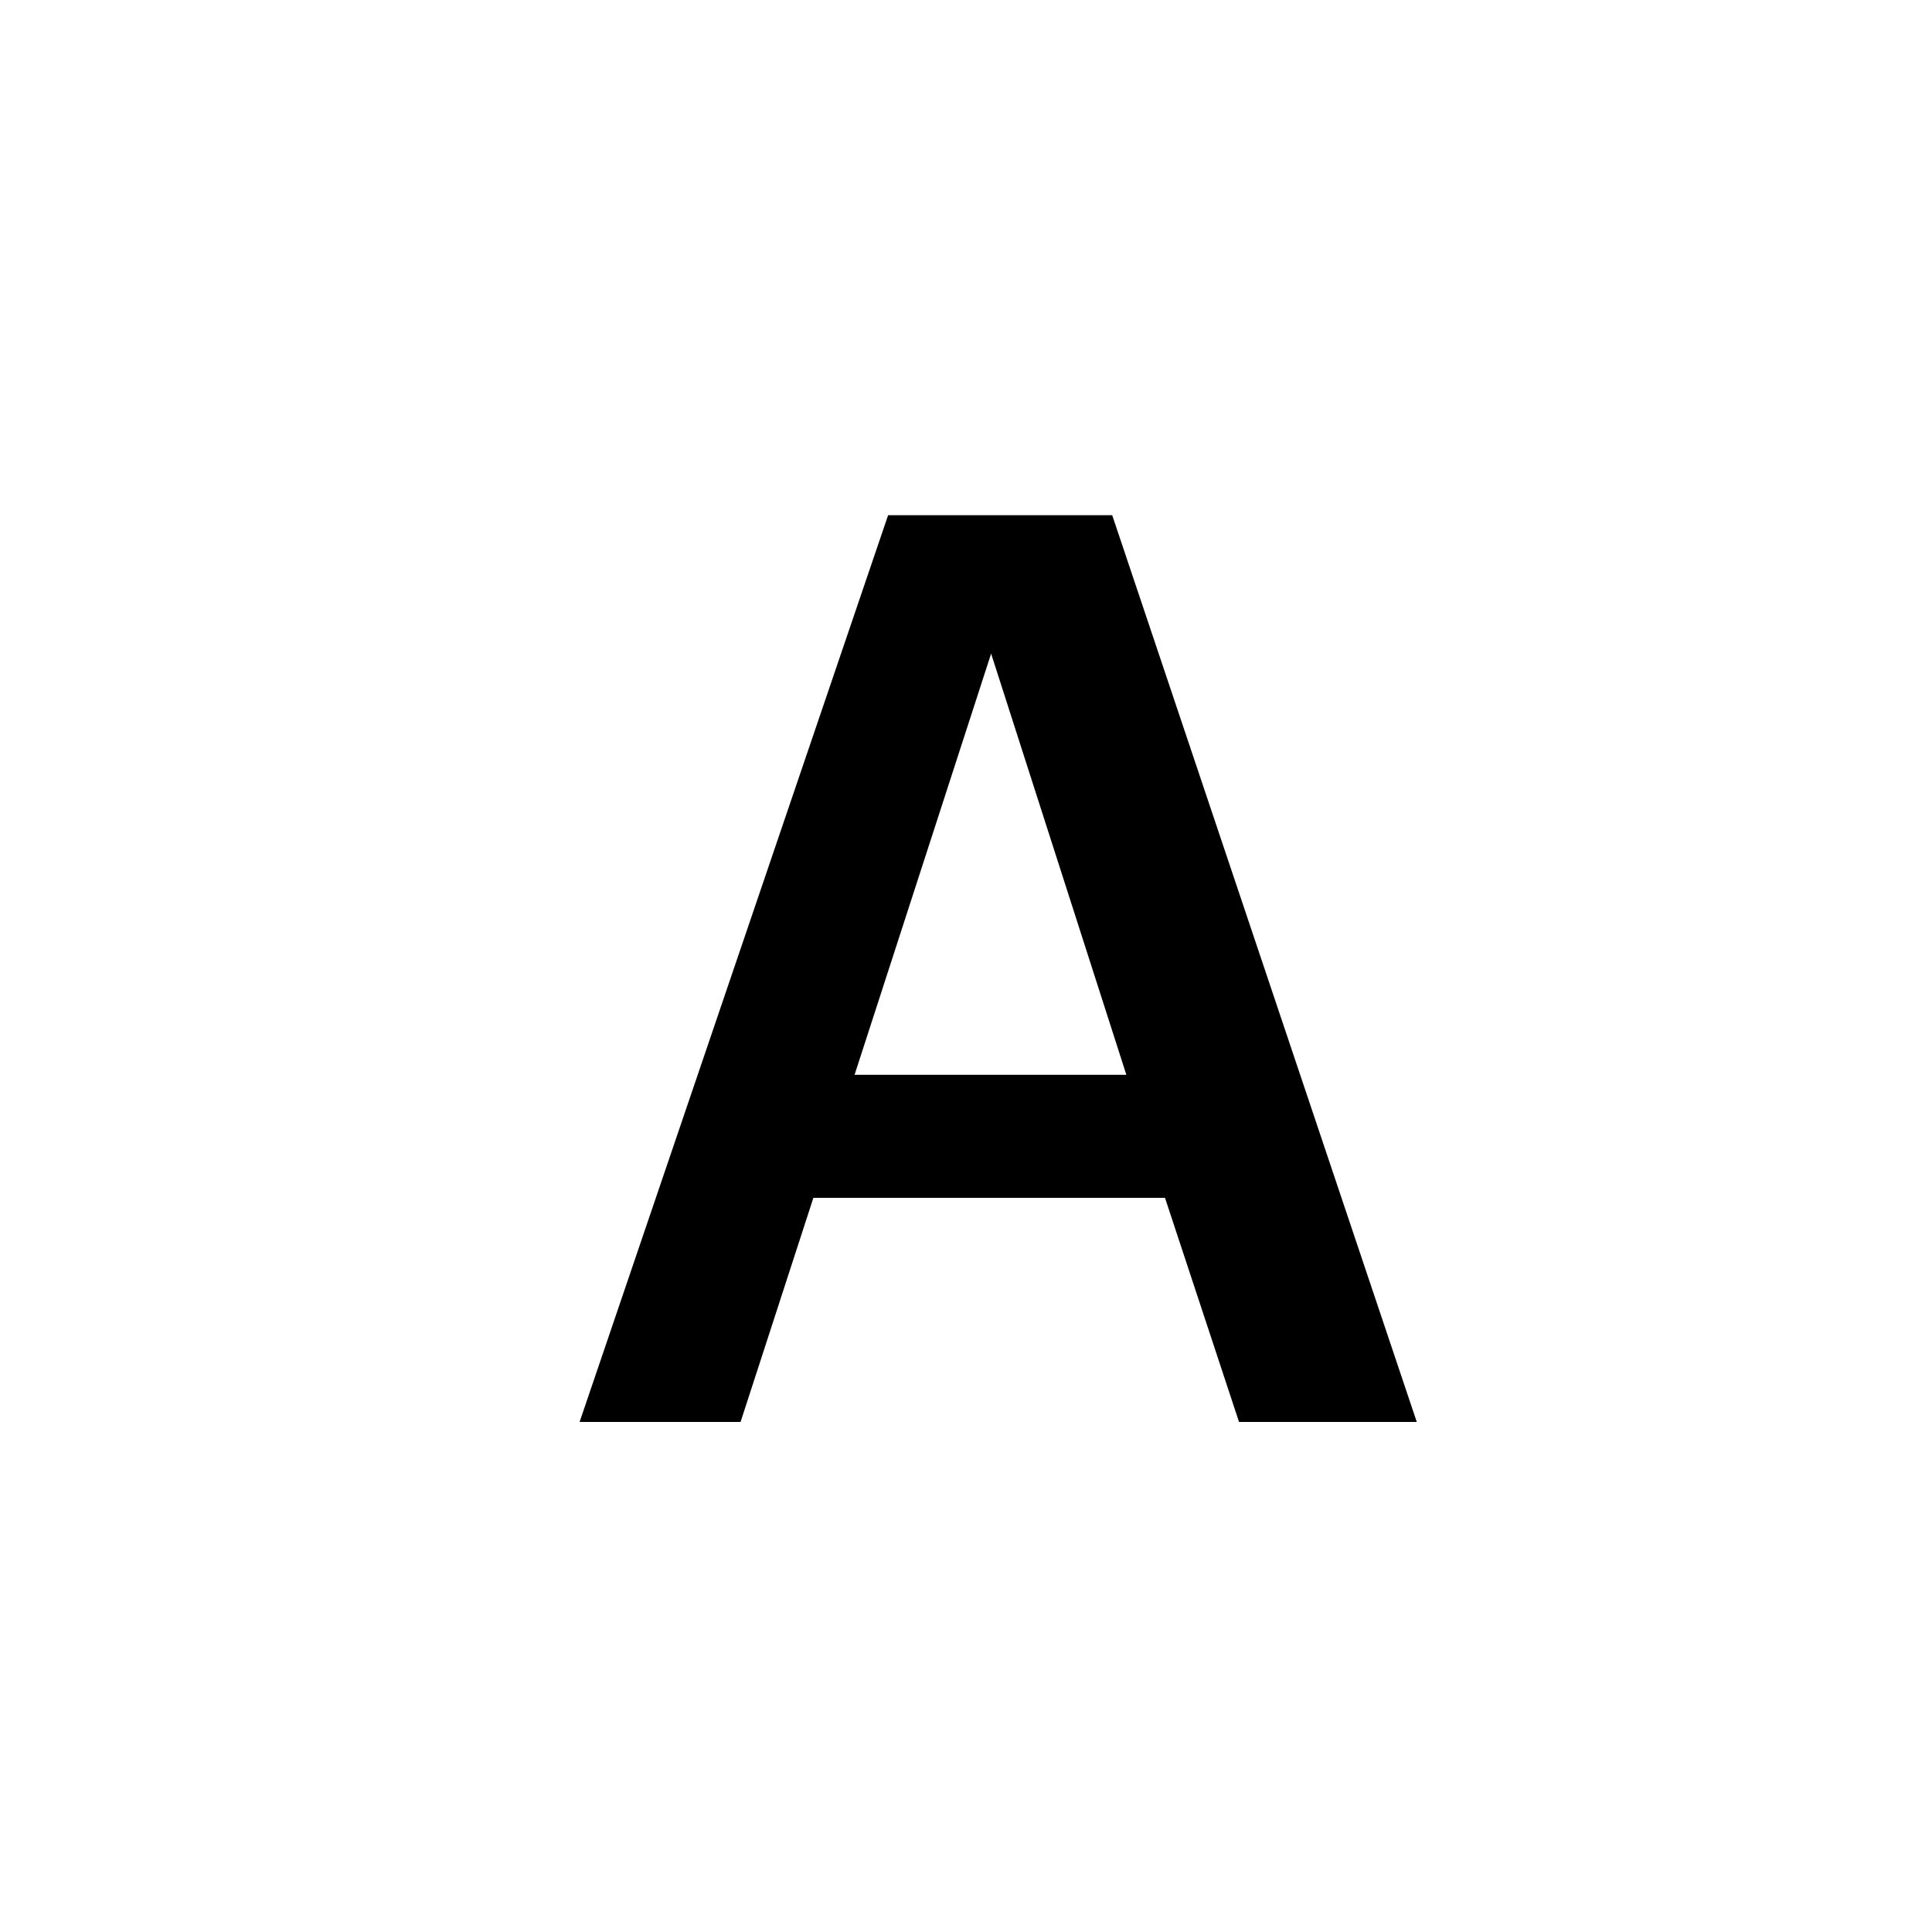
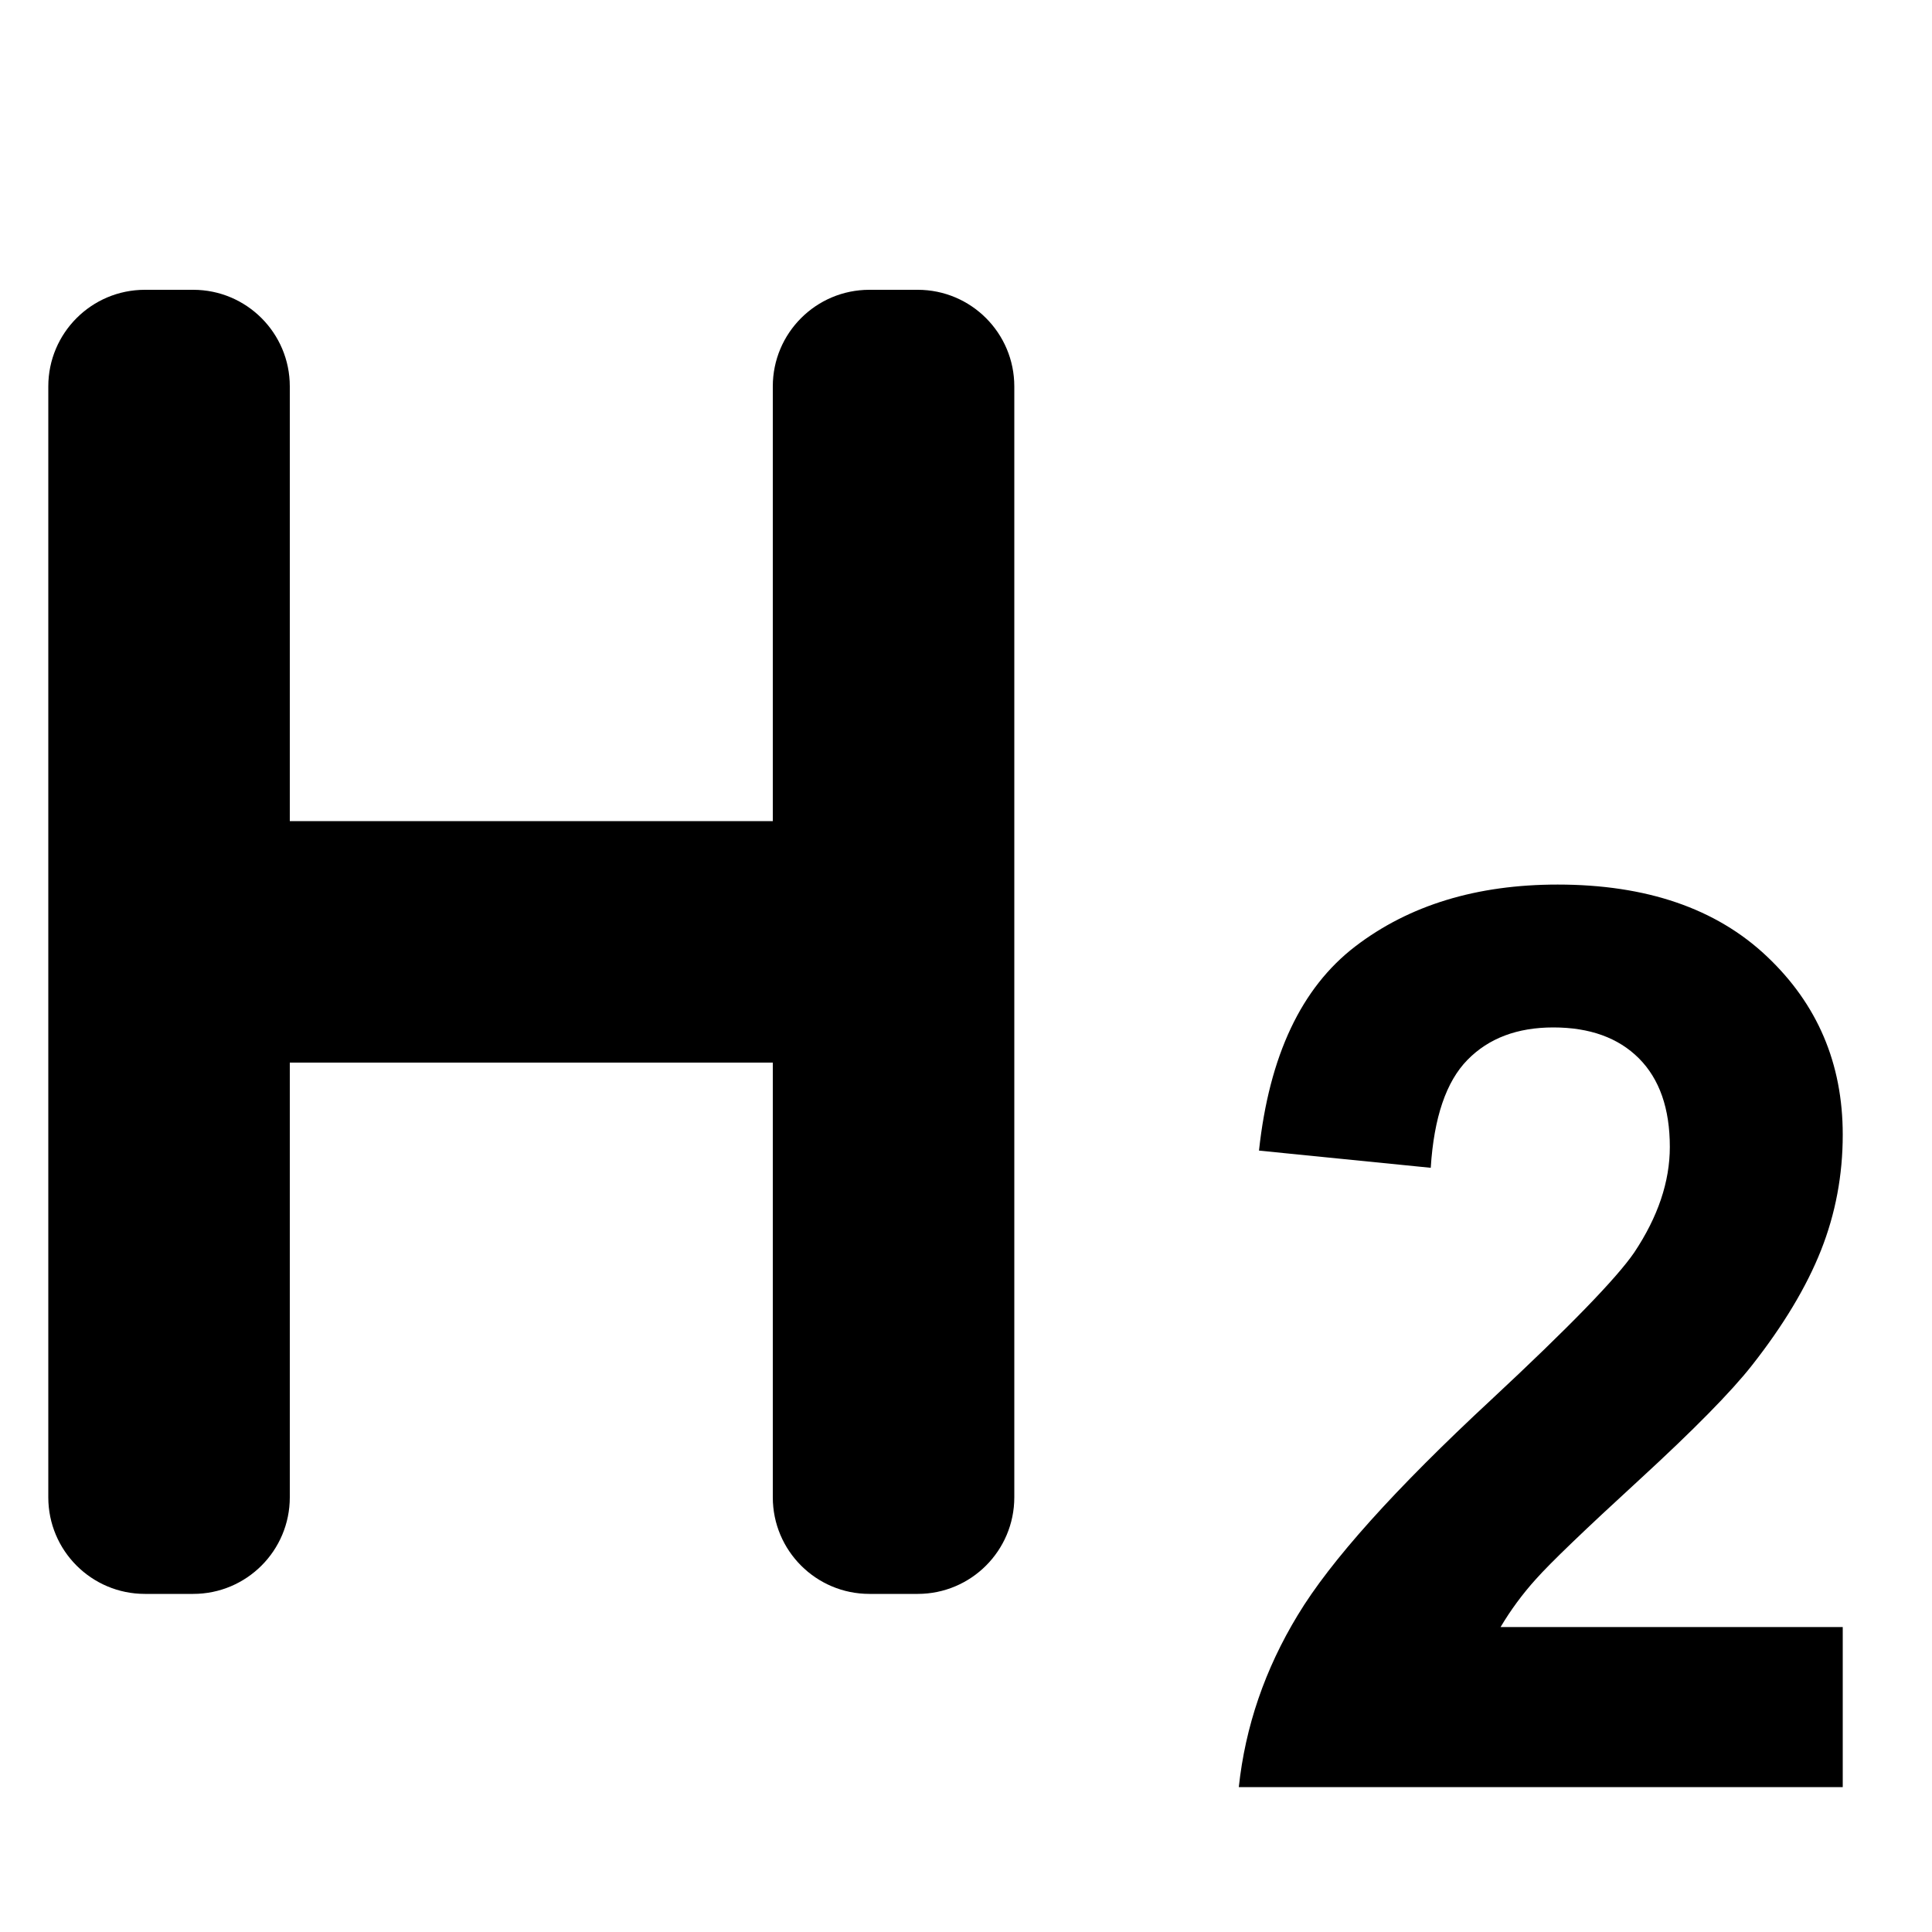
- <svg xmlns="http://www.w3.org/2000/svg" width="25" height="25" viewBox="0 0 25 25">
-   <path fill-rule="evenodd" clip-rule="evenodd" d="M14.392 6.667H11.492L7.5 18.4H9.583L10.525 15.5H12.8H15.075L16.033 18.4H18.333L14.392 6.667ZM11.058 13.908L12.825 8.458L14.575 13.908H11.058Z" />
+ <svg xmlns="http://www.w3.org/2000/svg" viewBox="0 0 20 20">
+   <path d="M3 8.5h5V4a1 1 0 0 1 1-1h.5a1 1 0 0 1 1 1v11.5a1 1 0 0 1-1 1H9a1 1 0 0 1-1-1V11H3v4.5a1 1 0 0 1-1 1h-.5a1 1 0 0 1-1-1V4a1 1 0 0 1 1-1H2a1 1 0 0 1 1 1v4.5zm16.076 8.343V18.5h-6.252c.067-.626.27-1.22.61-1.78.338-.561 1.006-1.305 2.005-2.232.804-.749 1.297-1.257 1.479-1.523.245-.368.368-.732.368-1.092 0-.398-.107-.703-.32-.917-.214-.214-.51-.32-.886-.32-.372 0-.669.111-.889.336-.22.224-.347.596-.38 1.117l-1.778-.178c.106-.982.438-1.686.997-2.114.558-.427 1.257-.64 2.095-.64.918 0 1.64.247 2.164.742.525.495.787 1.11.787 1.847 0 .419-.075.818-.225 1.197-.15.378-.388.775-.714 1.19-.216.275-.605.67-1.168 1.187-.563.516-.92.859-1.07 1.028a3.11 3.11 0 0 0-.365.495h3.542z" />
</svg>
